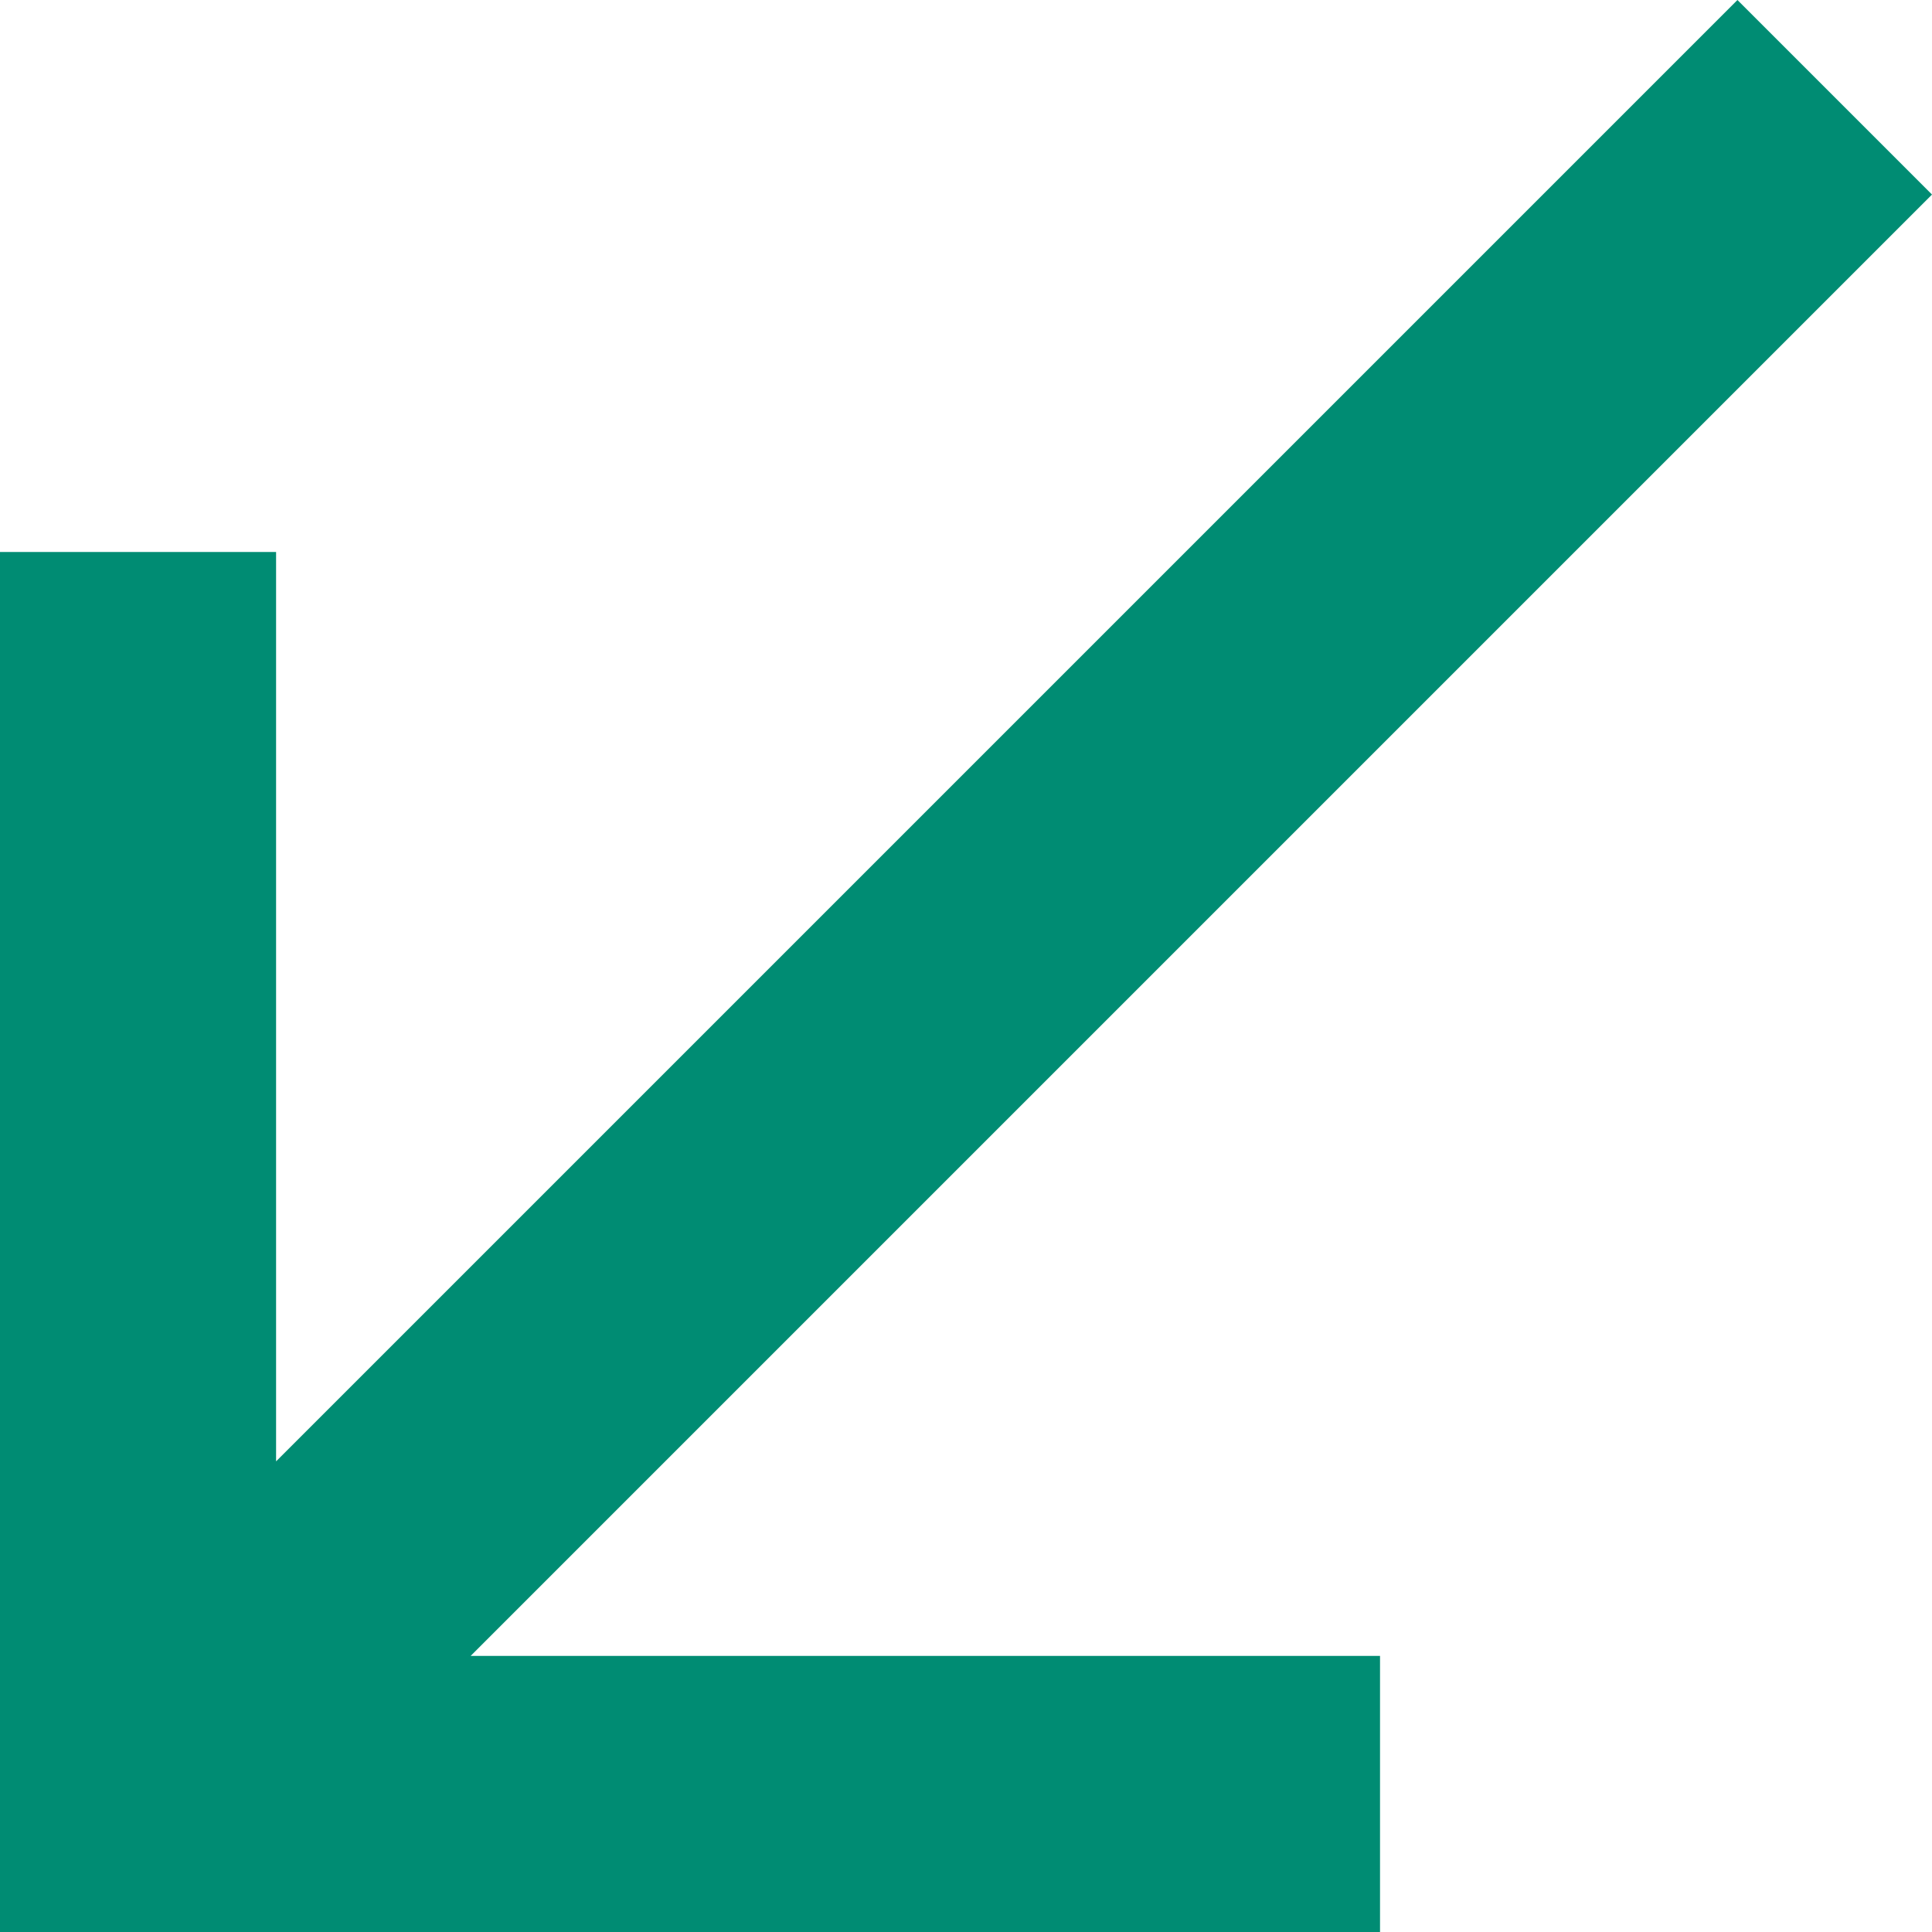
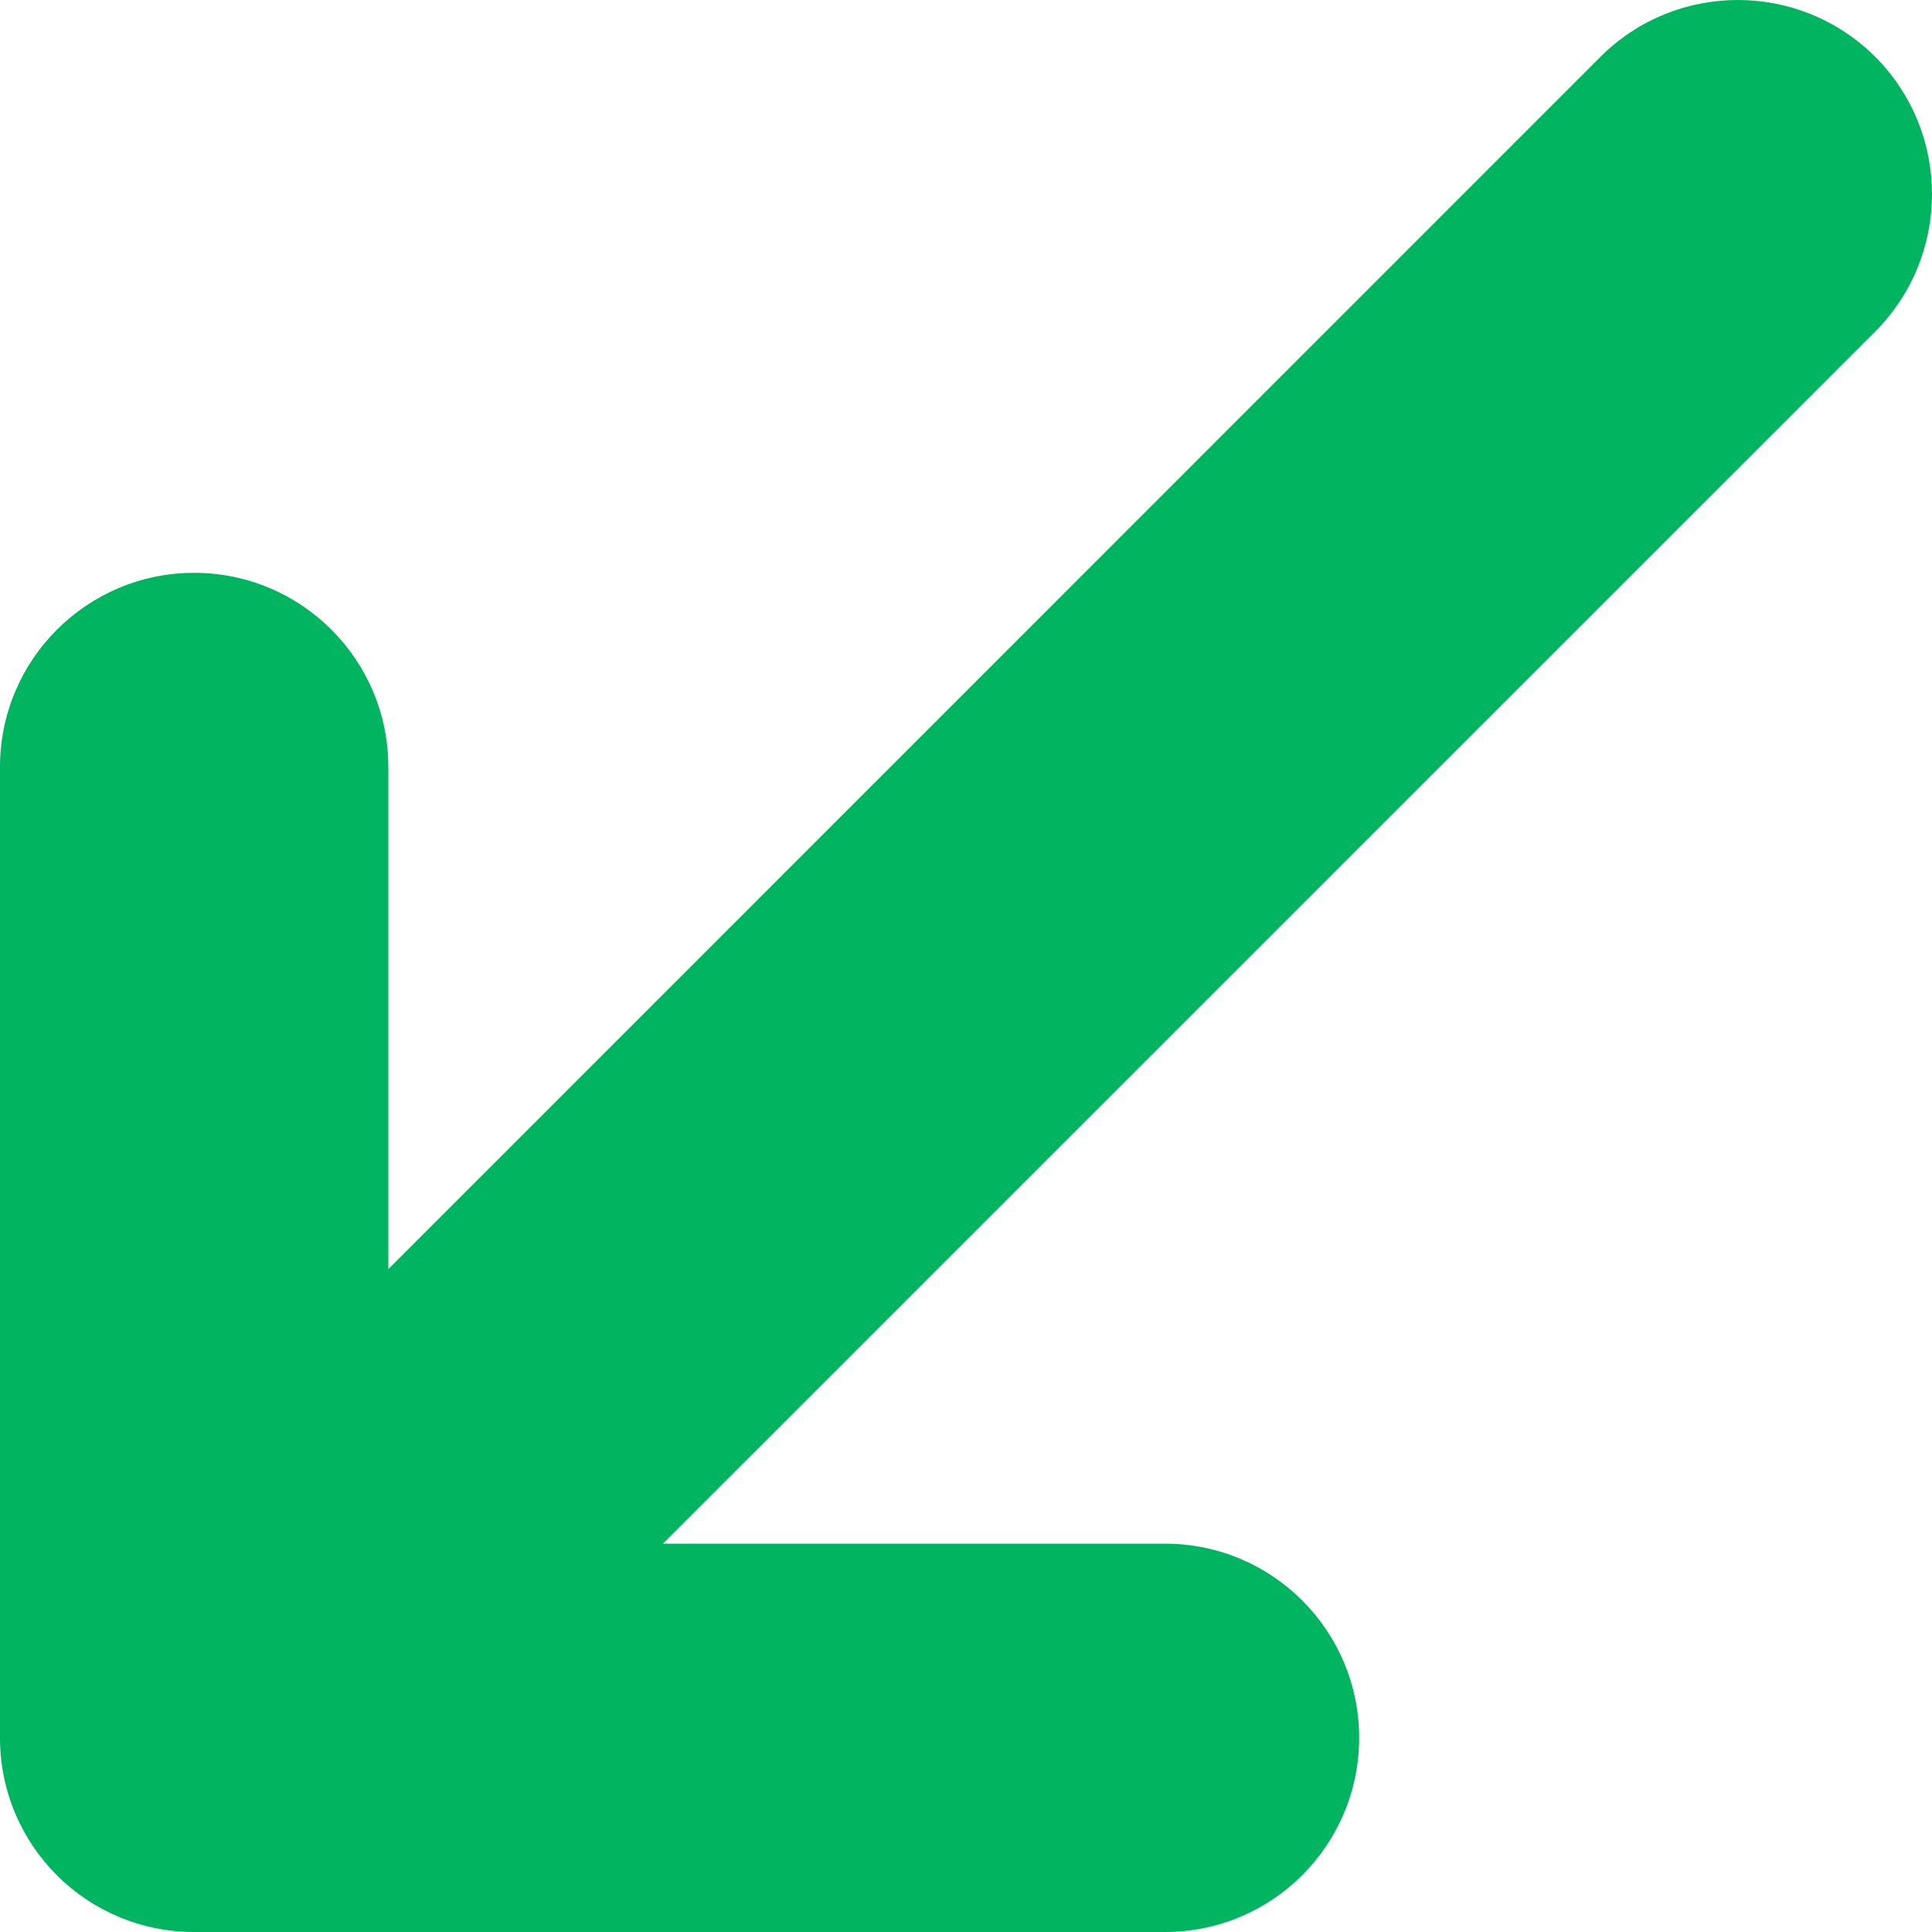
- <svg xmlns="http://www.w3.org/2000/svg" width="10" height="10" viewBox="0 0 10 10">
-   <path fill="#008C73" fill-rule="nonzero" d="M10 1.007L8.993 0 1.429 7.564V2.857H0V10h7.143V8.571H2.436z" />
+ <svg xmlns="http://www.w3.org/2000/svg" width="10" height="10" viewBox="0 0 10 10" fill="none">
+   <path fill-rule="evenodd" clip-rule="evenodd" d="M3.431 7.99L6.03 7.99C6.585 7.99 7.035 8.44 7.035 8.995C7.035 9.55 6.585 10 6.03 10L1.005 10C0.728 10 0.476 9.888 0.294 9.706C0.112 9.524 0 9.272 0 8.995V3.97C0 3.415 0.45 2.965 1.005 2.965C1.56 2.965 2.01 3.415 2.01 3.97L2.01 6.569L8.284 0.294C8.677 -0.098 9.313 -0.098 9.706 0.294C10.098 0.687 10.098 1.323 9.706 1.716L3.431 7.99Z" fill="#00B460" />
</svg>
